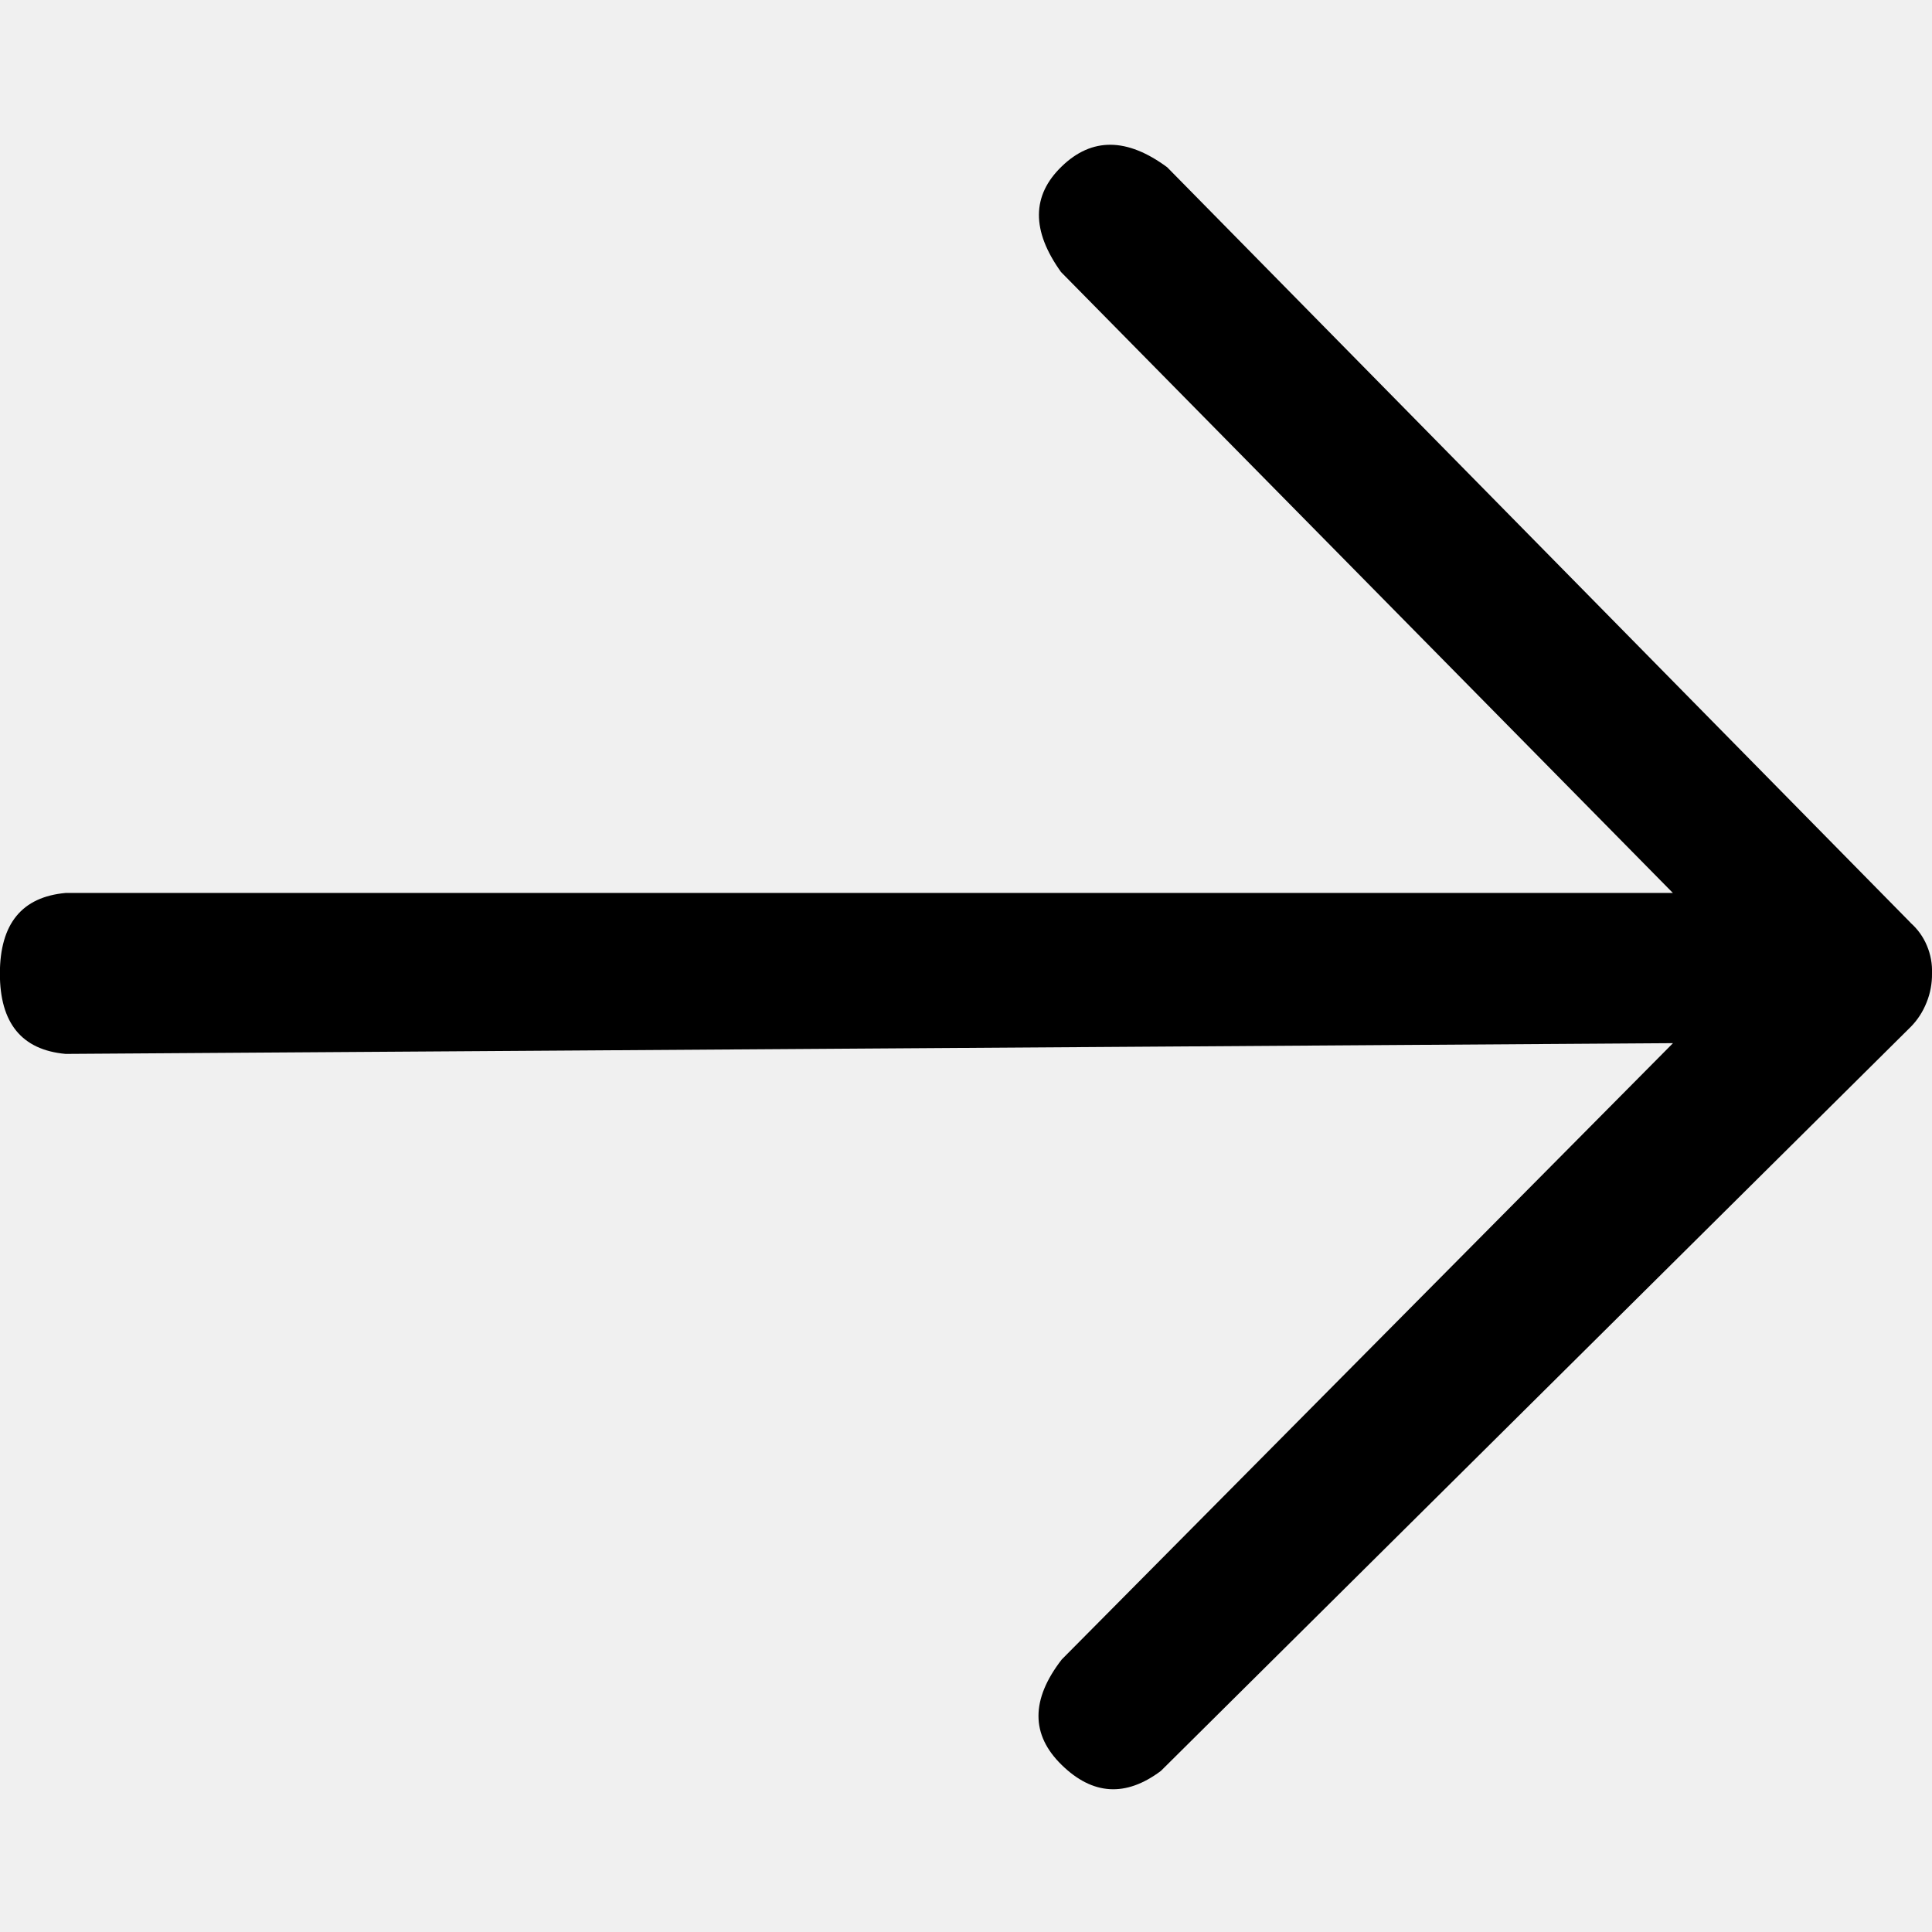
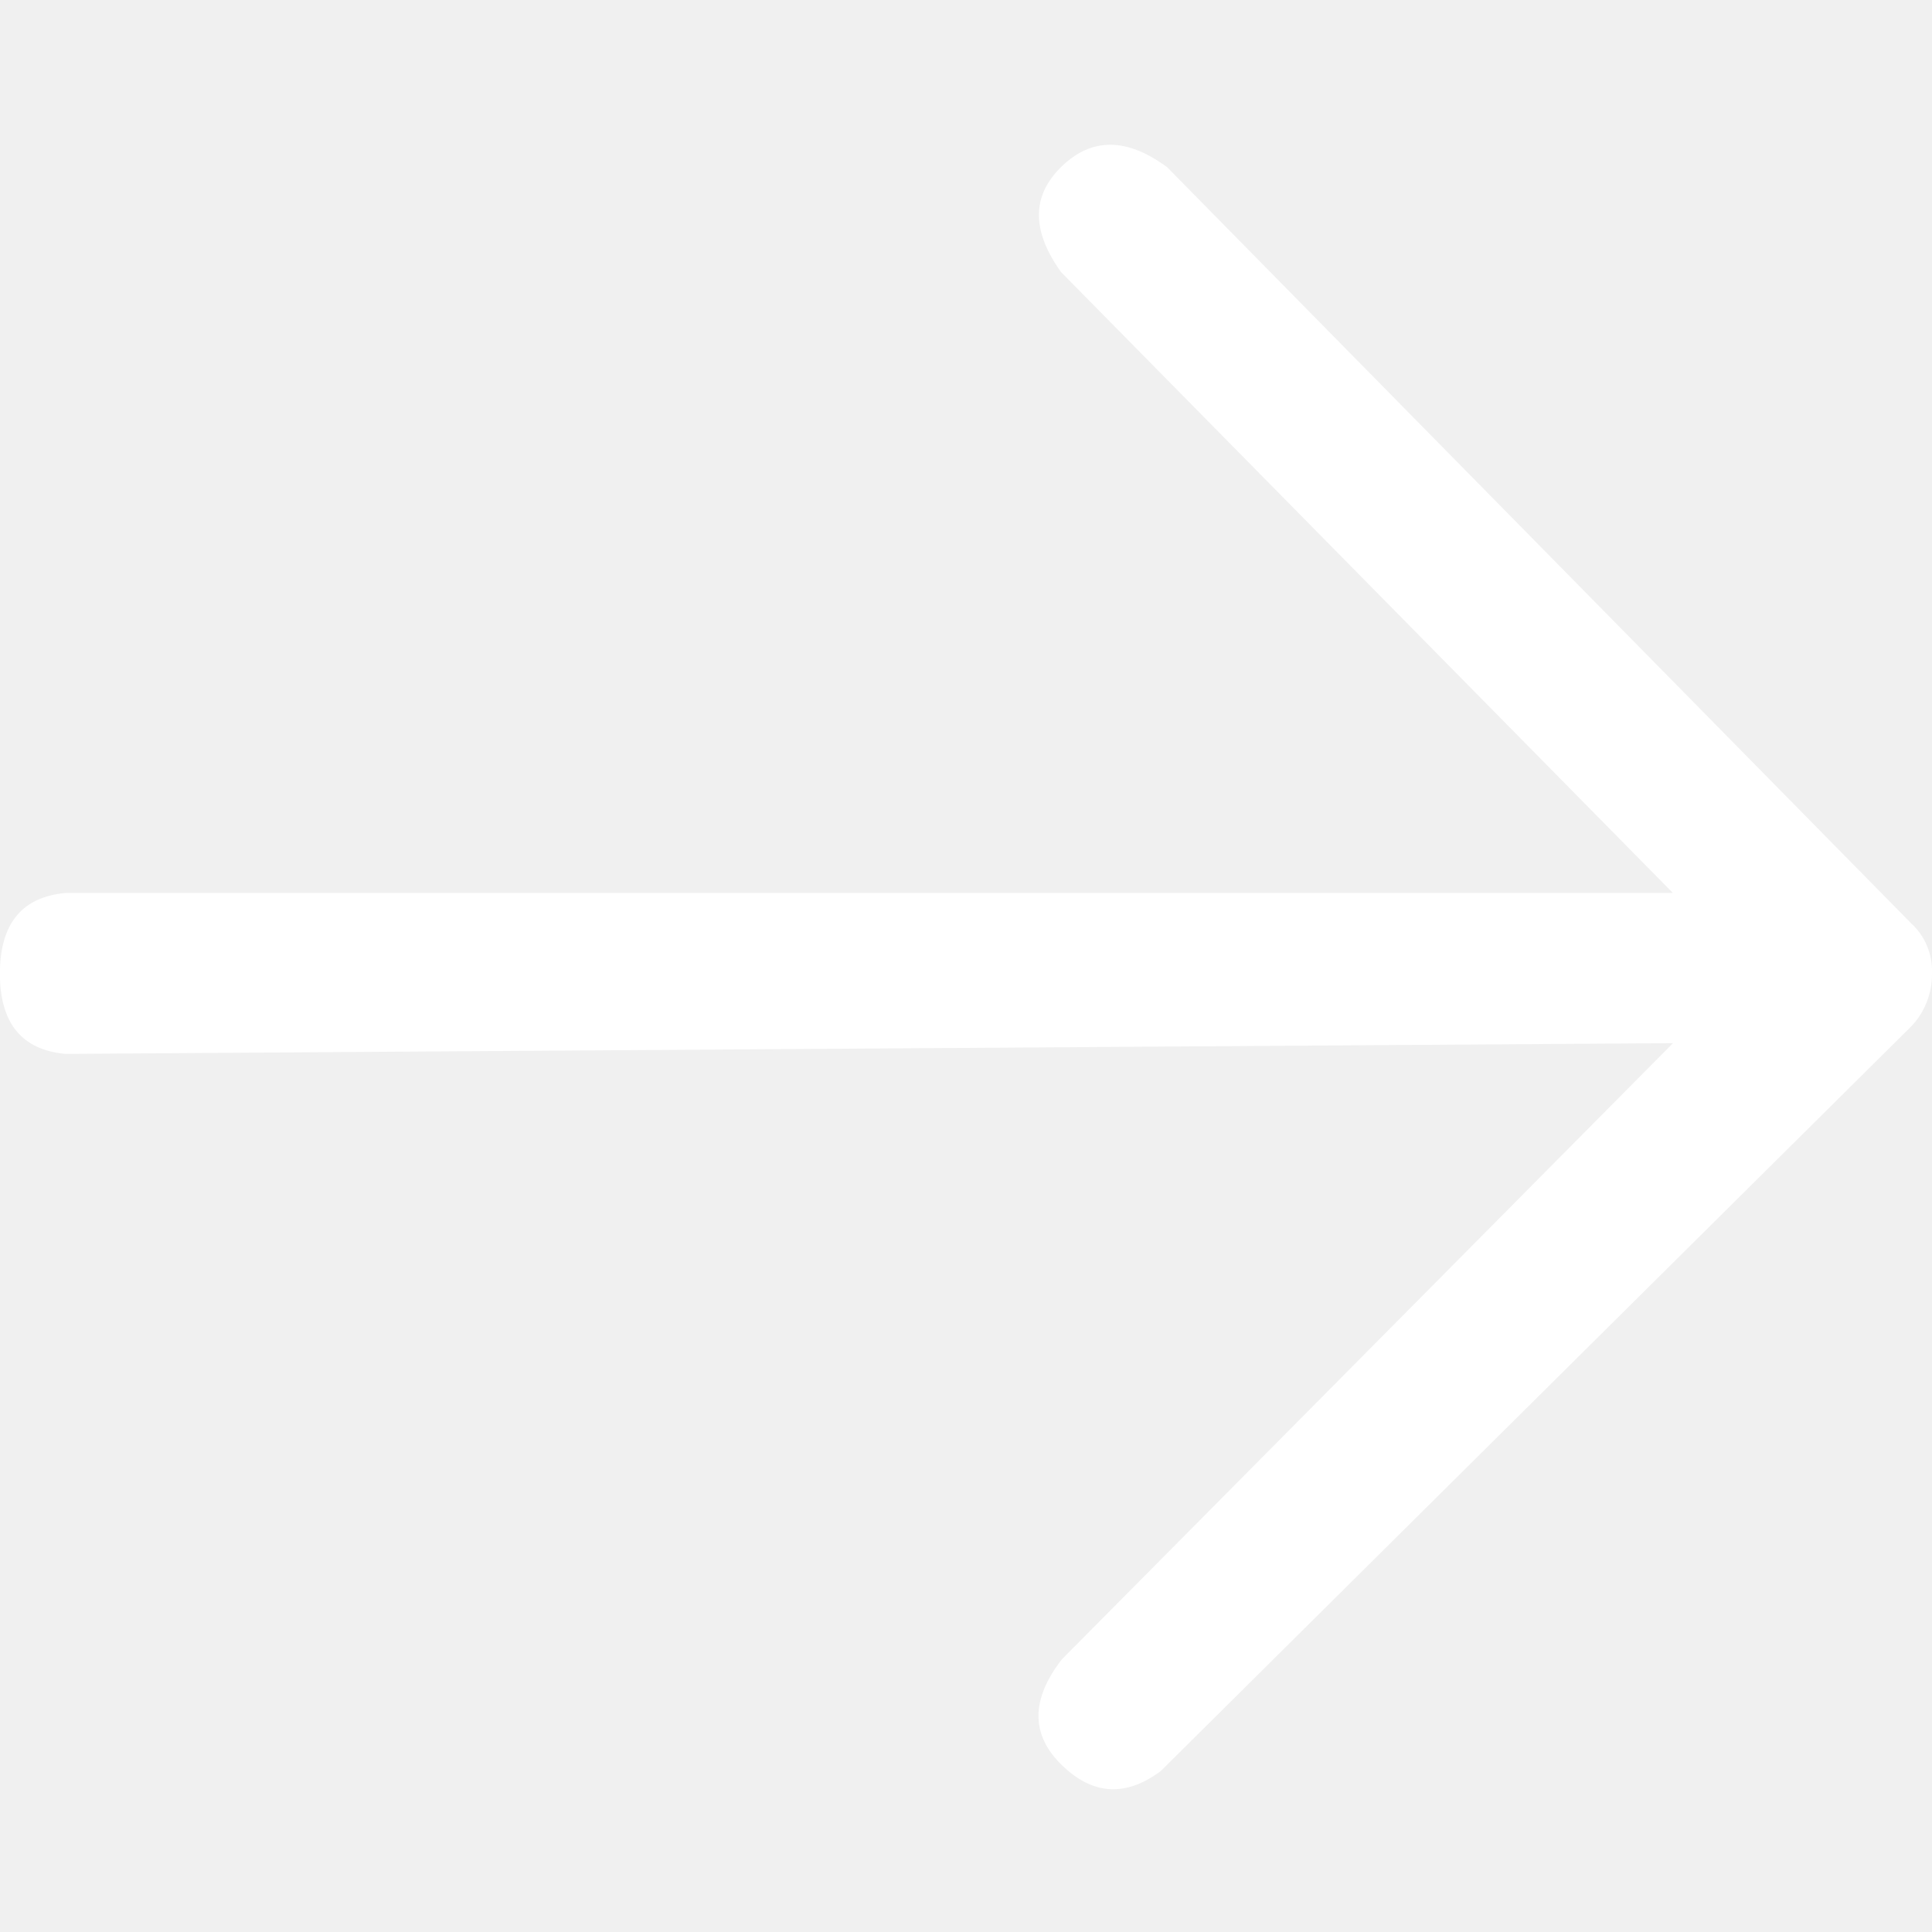
<svg xmlns="http://www.w3.org/2000/svg" width="16" height="16" viewBox="0 0 16 16" fill="none">
  <g clip-path="url(#clip0_18_540)">
-     <path fill-rule="evenodd" clip-rule="evenodd" d="M15.822 7.641L9.666 1.385C9.333 1.139 9.042 1.137 8.793 1.378C8.543 1.619 8.541 1.91 8.787 2.253L13.854 7.395L0.544 7.395C0.181 7.428 -0 7.65 -0.001 8.062C-0.001 8.473 0.18 8.695 0.543 8.728L13.855 8.639L8.793 13.743C8.536 14.075 8.536 14.367 8.793 14.617C9.049 14.867 9.323 14.884 9.614 14.666L15.822 8.506C15.88 8.448 15.925 8.378 15.955 8.302C15.986 8.226 16.001 8.144 16 8.062C16.003 7.984 15.989 7.905 15.958 7.832C15.928 7.759 15.881 7.694 15.822 7.642" fill="black" />
+     <path fill-rule="evenodd" clip-rule="evenodd" d="M15.822 7.641L9.666 1.385C9.333 1.139 9.042 1.137 8.793 1.378C8.543 1.619 8.541 1.91 8.787 2.253L13.854 7.395L0.544 7.395C0.181 7.428 -0 7.65 -0.001 8.062C-0.001 8.473 0.18 8.695 0.543 8.728L13.855 8.639L8.793 13.743C8.536 14.075 8.536 14.367 8.793 14.617C9.049 14.867 9.323 14.884 9.614 14.666L15.822 8.506C15.88 8.448 15.925 8.378 15.955 8.302C15.986 8.226 16.001 8.144 16 8.062C16.003 7.984 15.989 7.905 15.958 7.832C15.928 7.759 15.881 7.694 15.822 7.642" fill="white" />
  </g>
  <defs>
    <clipPath id="clip0_18_540">
      <rect width="16" height="16" fill="white" transform="matrix(0 1 -1 0 16 0)" />
    </clipPath>
  </defs>
</svg>
